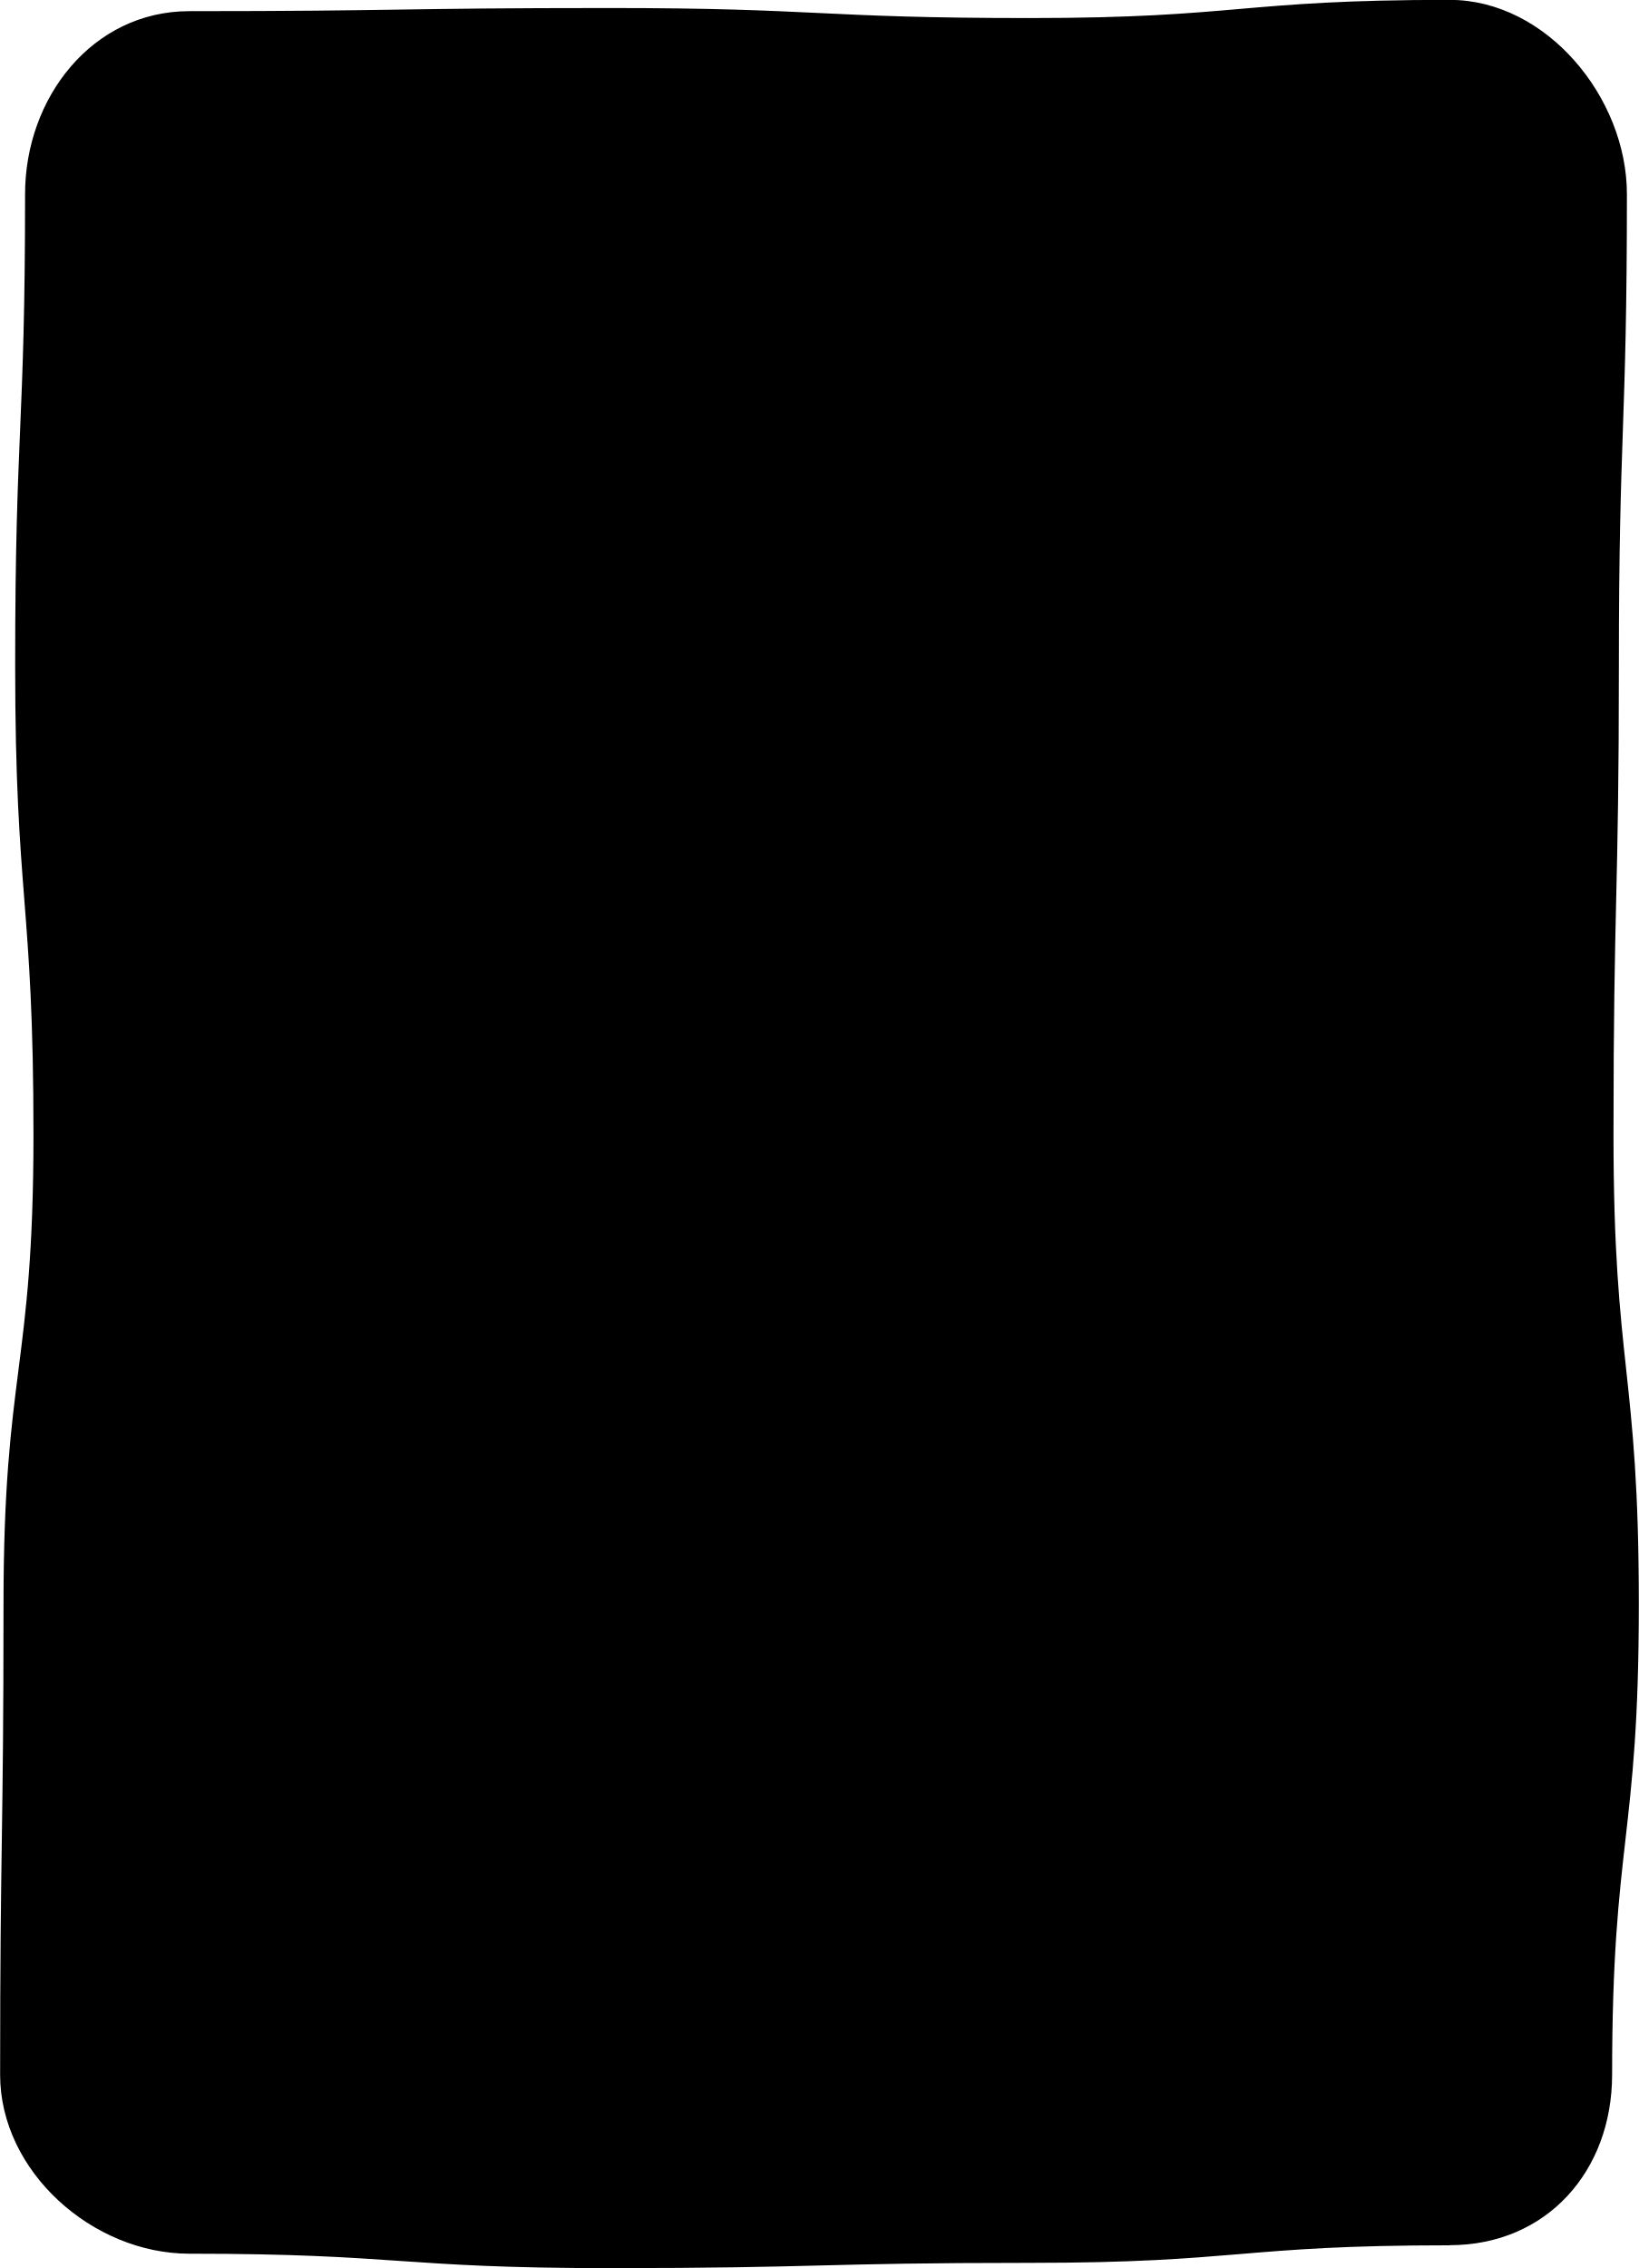
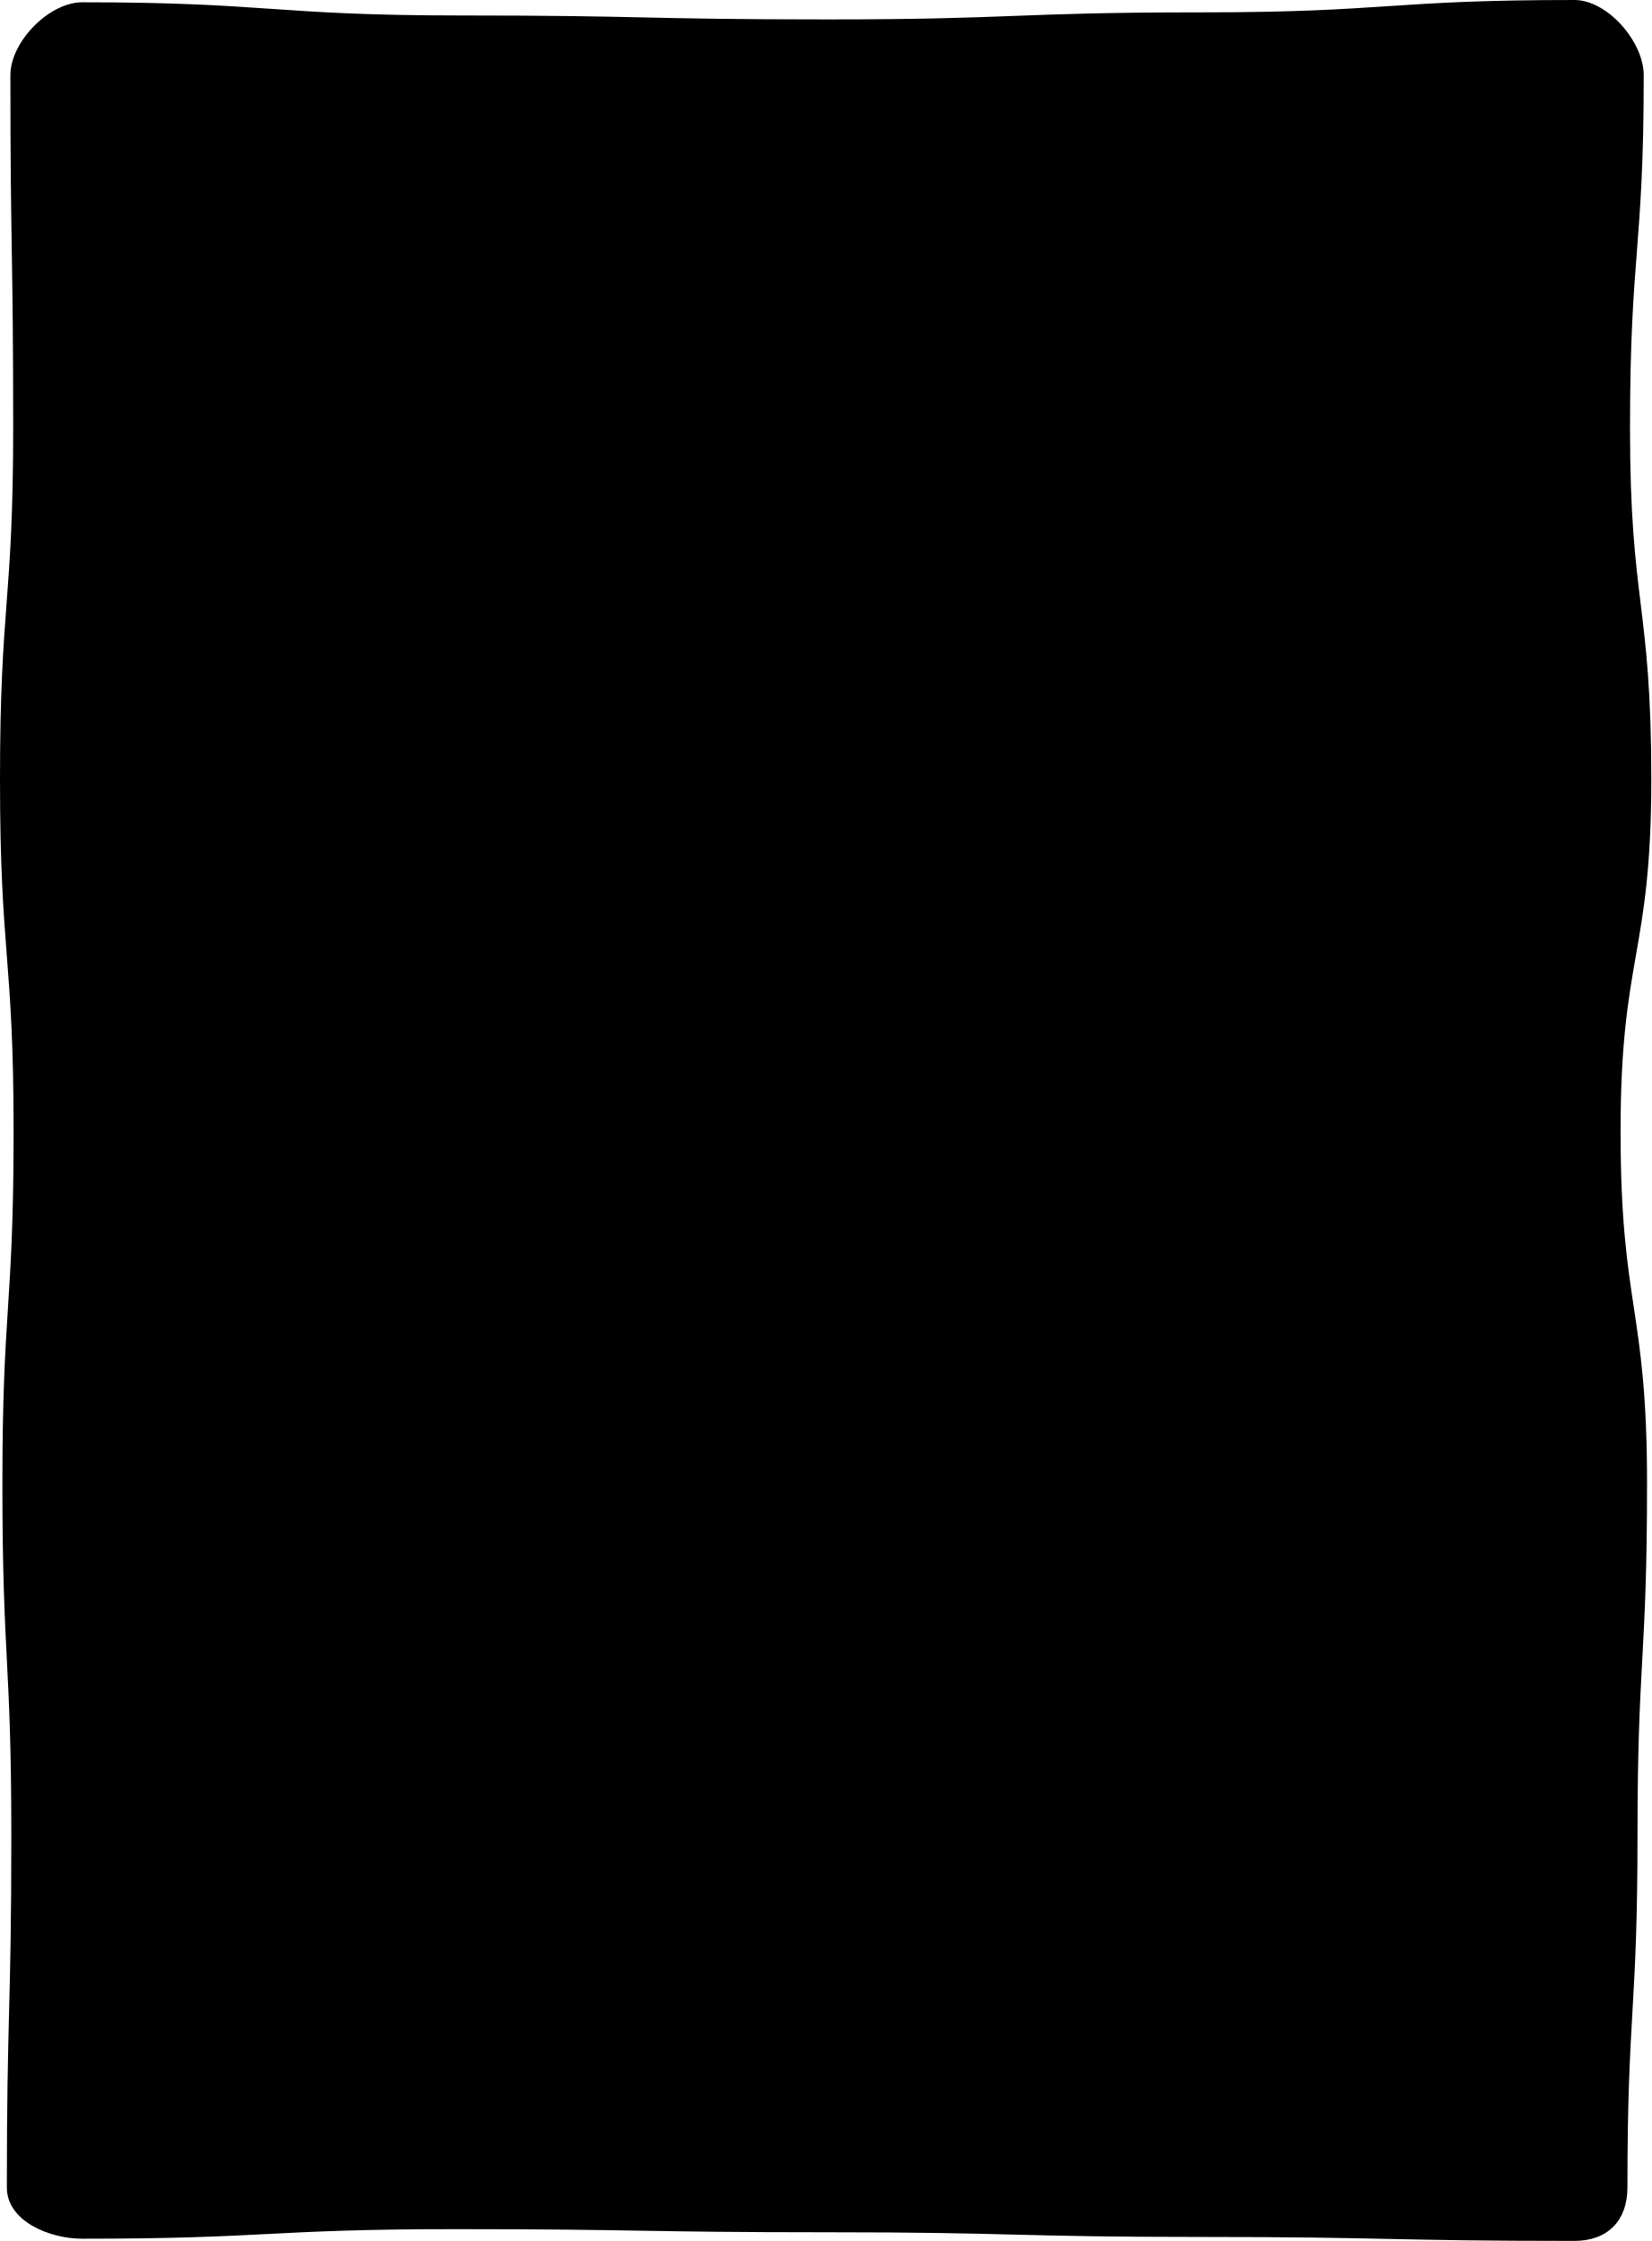
- <svg xmlns="http://www.w3.org/2000/svg" id="Layer_2" viewBox="0 0 130.74 180.9" preserveAspectRatio="none">
+ <svg xmlns="http://www.w3.org/2000/svg" id="Layer_2" viewBox="0 0 159.05 215.84" preserveAspectRatio="none">
  <g id="Layer_1-2">
-     <path d="m115.66,179.09c-16.76,0-16.76,1.4-33.51,1.4s-16.76.42-33.52.42c-16.76,0-16.76-1.15-33.52-1.15-7.72,0-15.1-6.55-15.1-14.27,0-18.75.27-18.75.27-37.49s2.39-18.75,2.39-37.49c0-18.75-1.46-18.75-1.46-37.5s.79-18.75.79-37.5C1.99,7.78,7.39.89,15.1.89c16.76,0,16.76-.25,33.51-.25s16.76.8,33.52.8,16.76-1.45,33.52-1.45c7.72,0,14.14,7.78,14.14,15.5,0,18.75-.64,18.75-.64,37.49s-.43,18.75-.43,37.49c0,18.75,2.02,18.75,2.02,37.5,0,18.75-2.13,18.75-2.13,37.5,0,7.72-5.24,13.61-12.95,13.61Z" />
+     <path d="m7.92.22C25.88.22,26.42,1.49,44.39,1.49s17.43.38,35.39.38,17.97-.68,35.93-.68,17.97-1.19,35.93-1.19c3.2,0,6.68,4.03,6.68,7.24,0,16.95-1.32,17.06-1.32,34.01,0,16.95,2.05,16.85,2.05,33.8,0,16.96-2.96,16.96-2.96,33.91,0,16.95,2.55,16.95,2.55,33.91,0,16.96-.92,16.96-.92,33.91s-.97,16.96-.97,33.91c0,3.2-1.91,5.14-5.11,5.14-17.96,0-17.96-.38-35.93-.38s-17.96-.45-35.93-.45c-17.97,0-17.97-.3-35.93-.3-17.97,0-17.97.92-35.93.92-3.2,0-7.26-1.72-7.26-4.92,0-16.95.43-16.95.43-33.91,0-16.95-.86-16.95-.86-33.91,0-16.96,1.08-16.96,1.08-33.91,0-16.95-1.31-16.95-1.31-33.91s1.27-16.96,1.27-33.91c0-16.96-.27-16.96-.27-33.91C1,4.03,4.72.22,7.92.22Z" />
  </g>
</svg>
